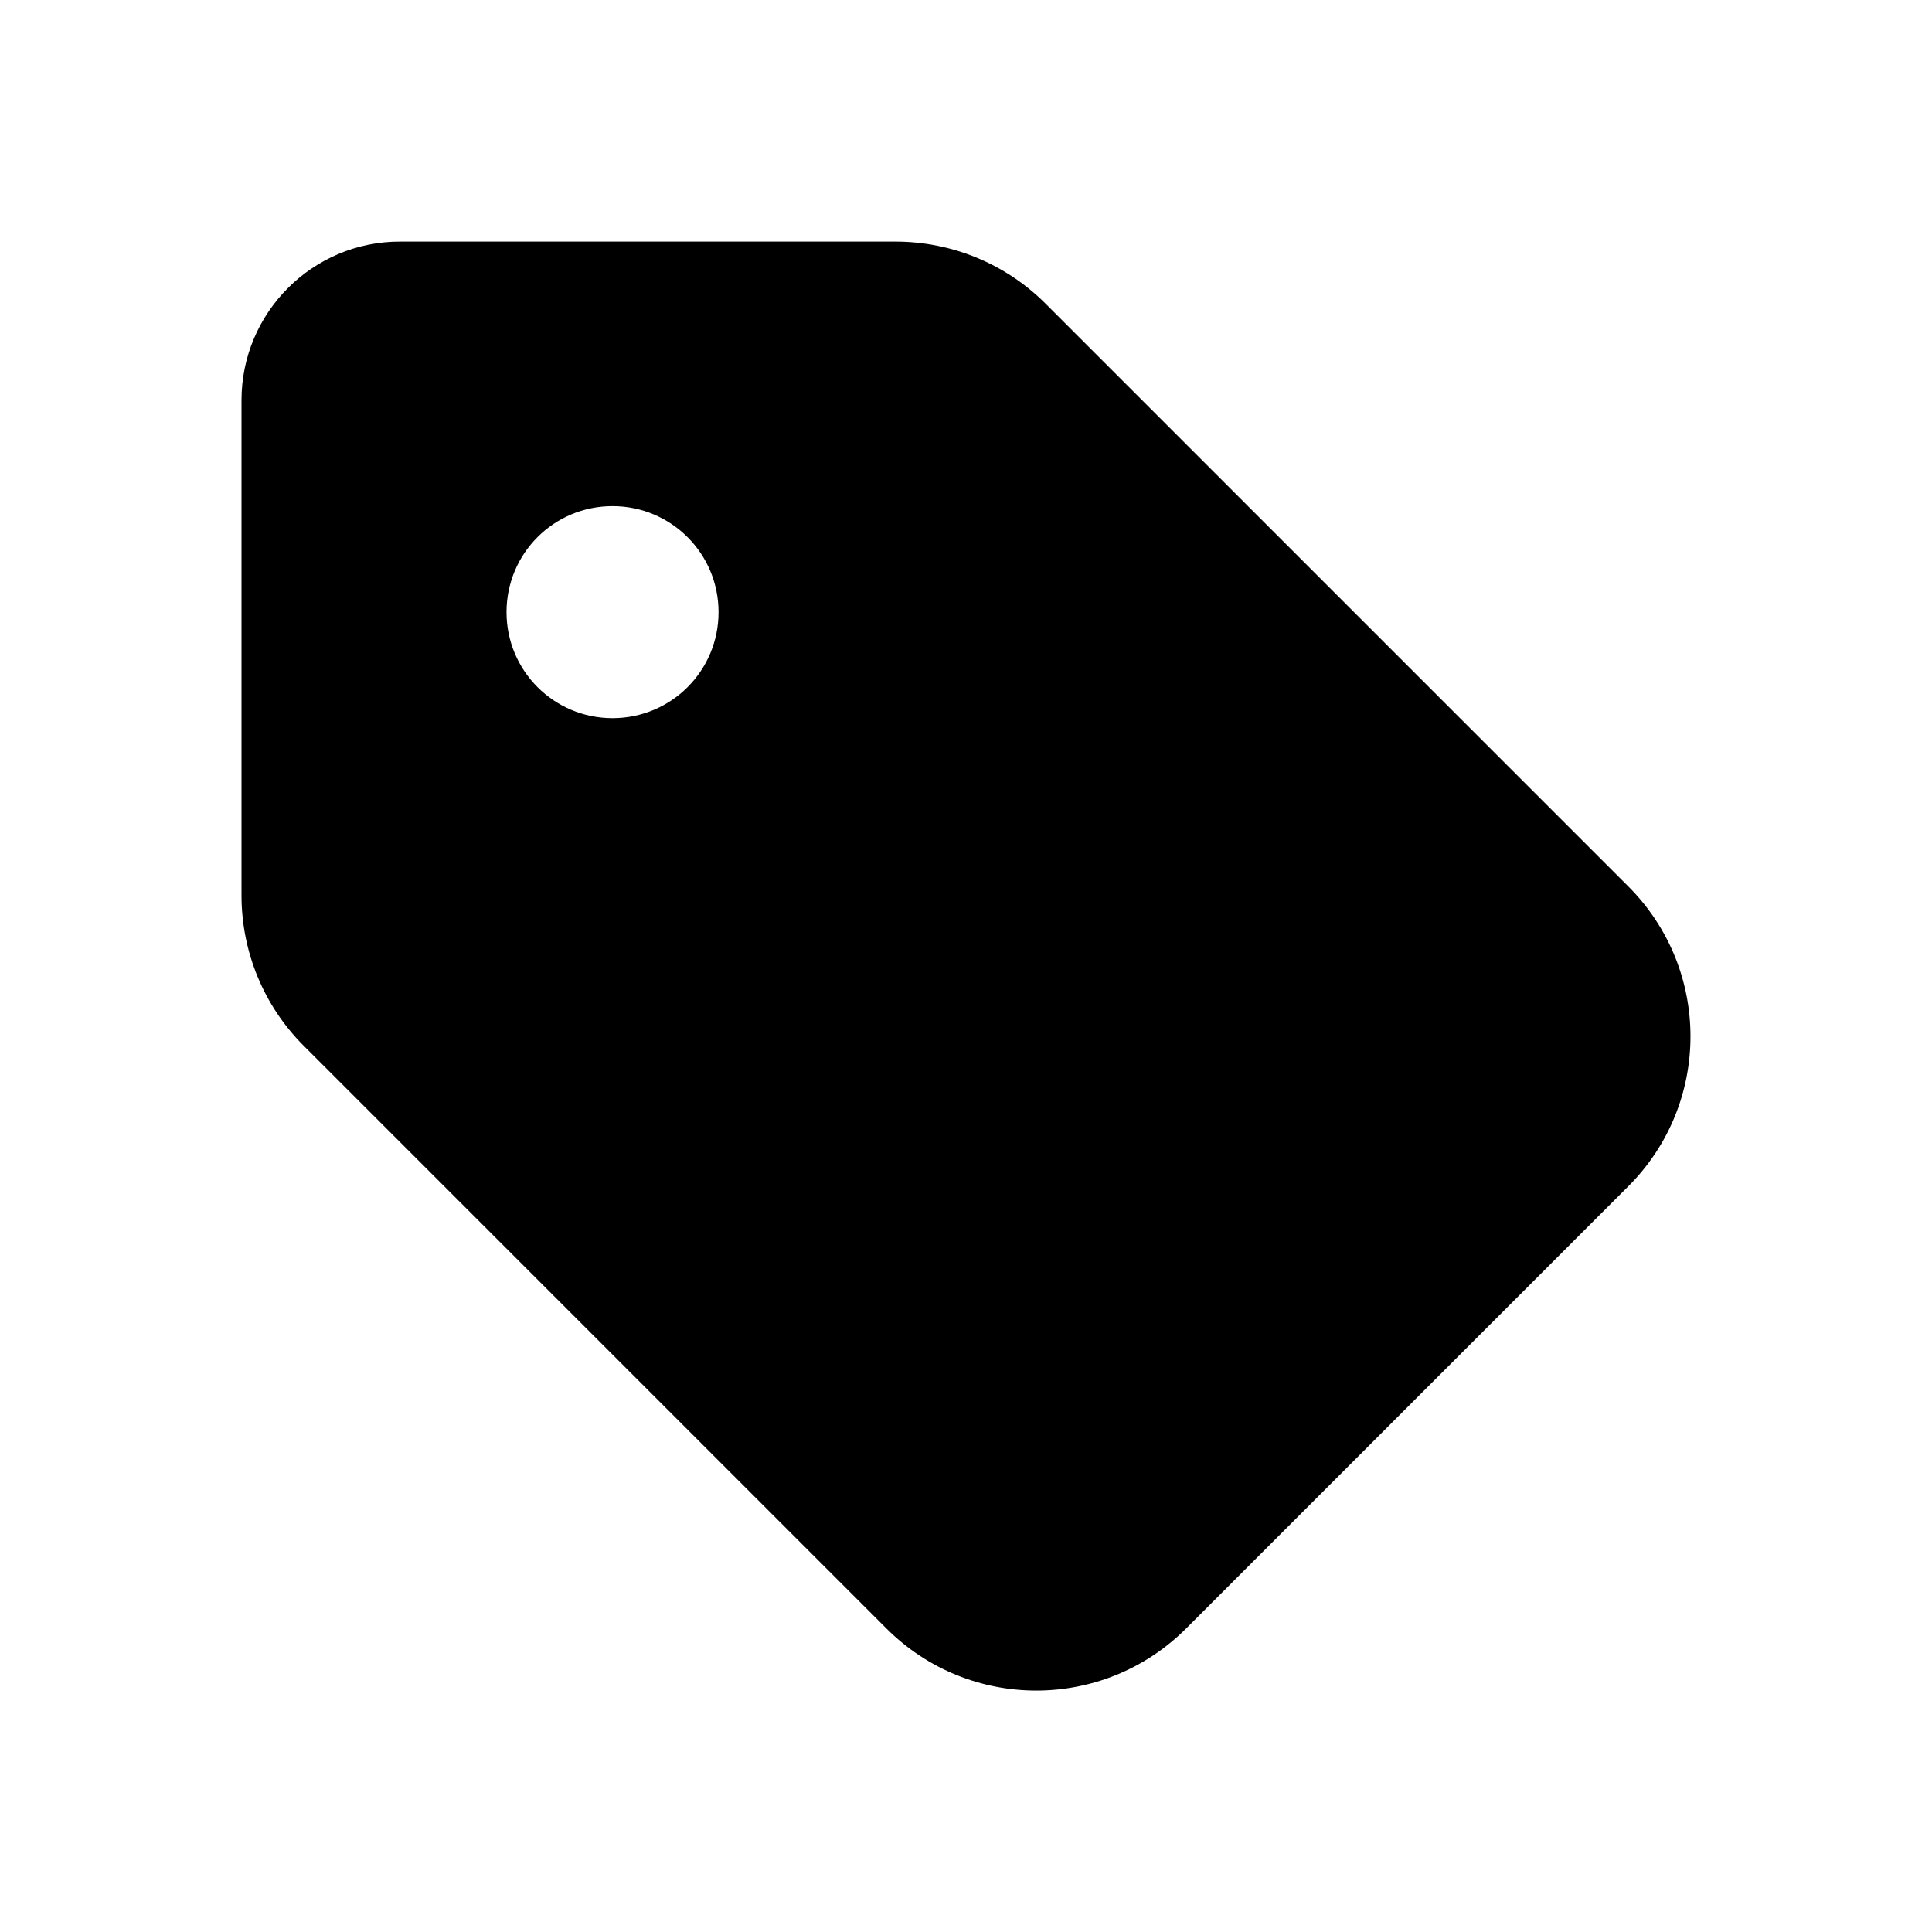
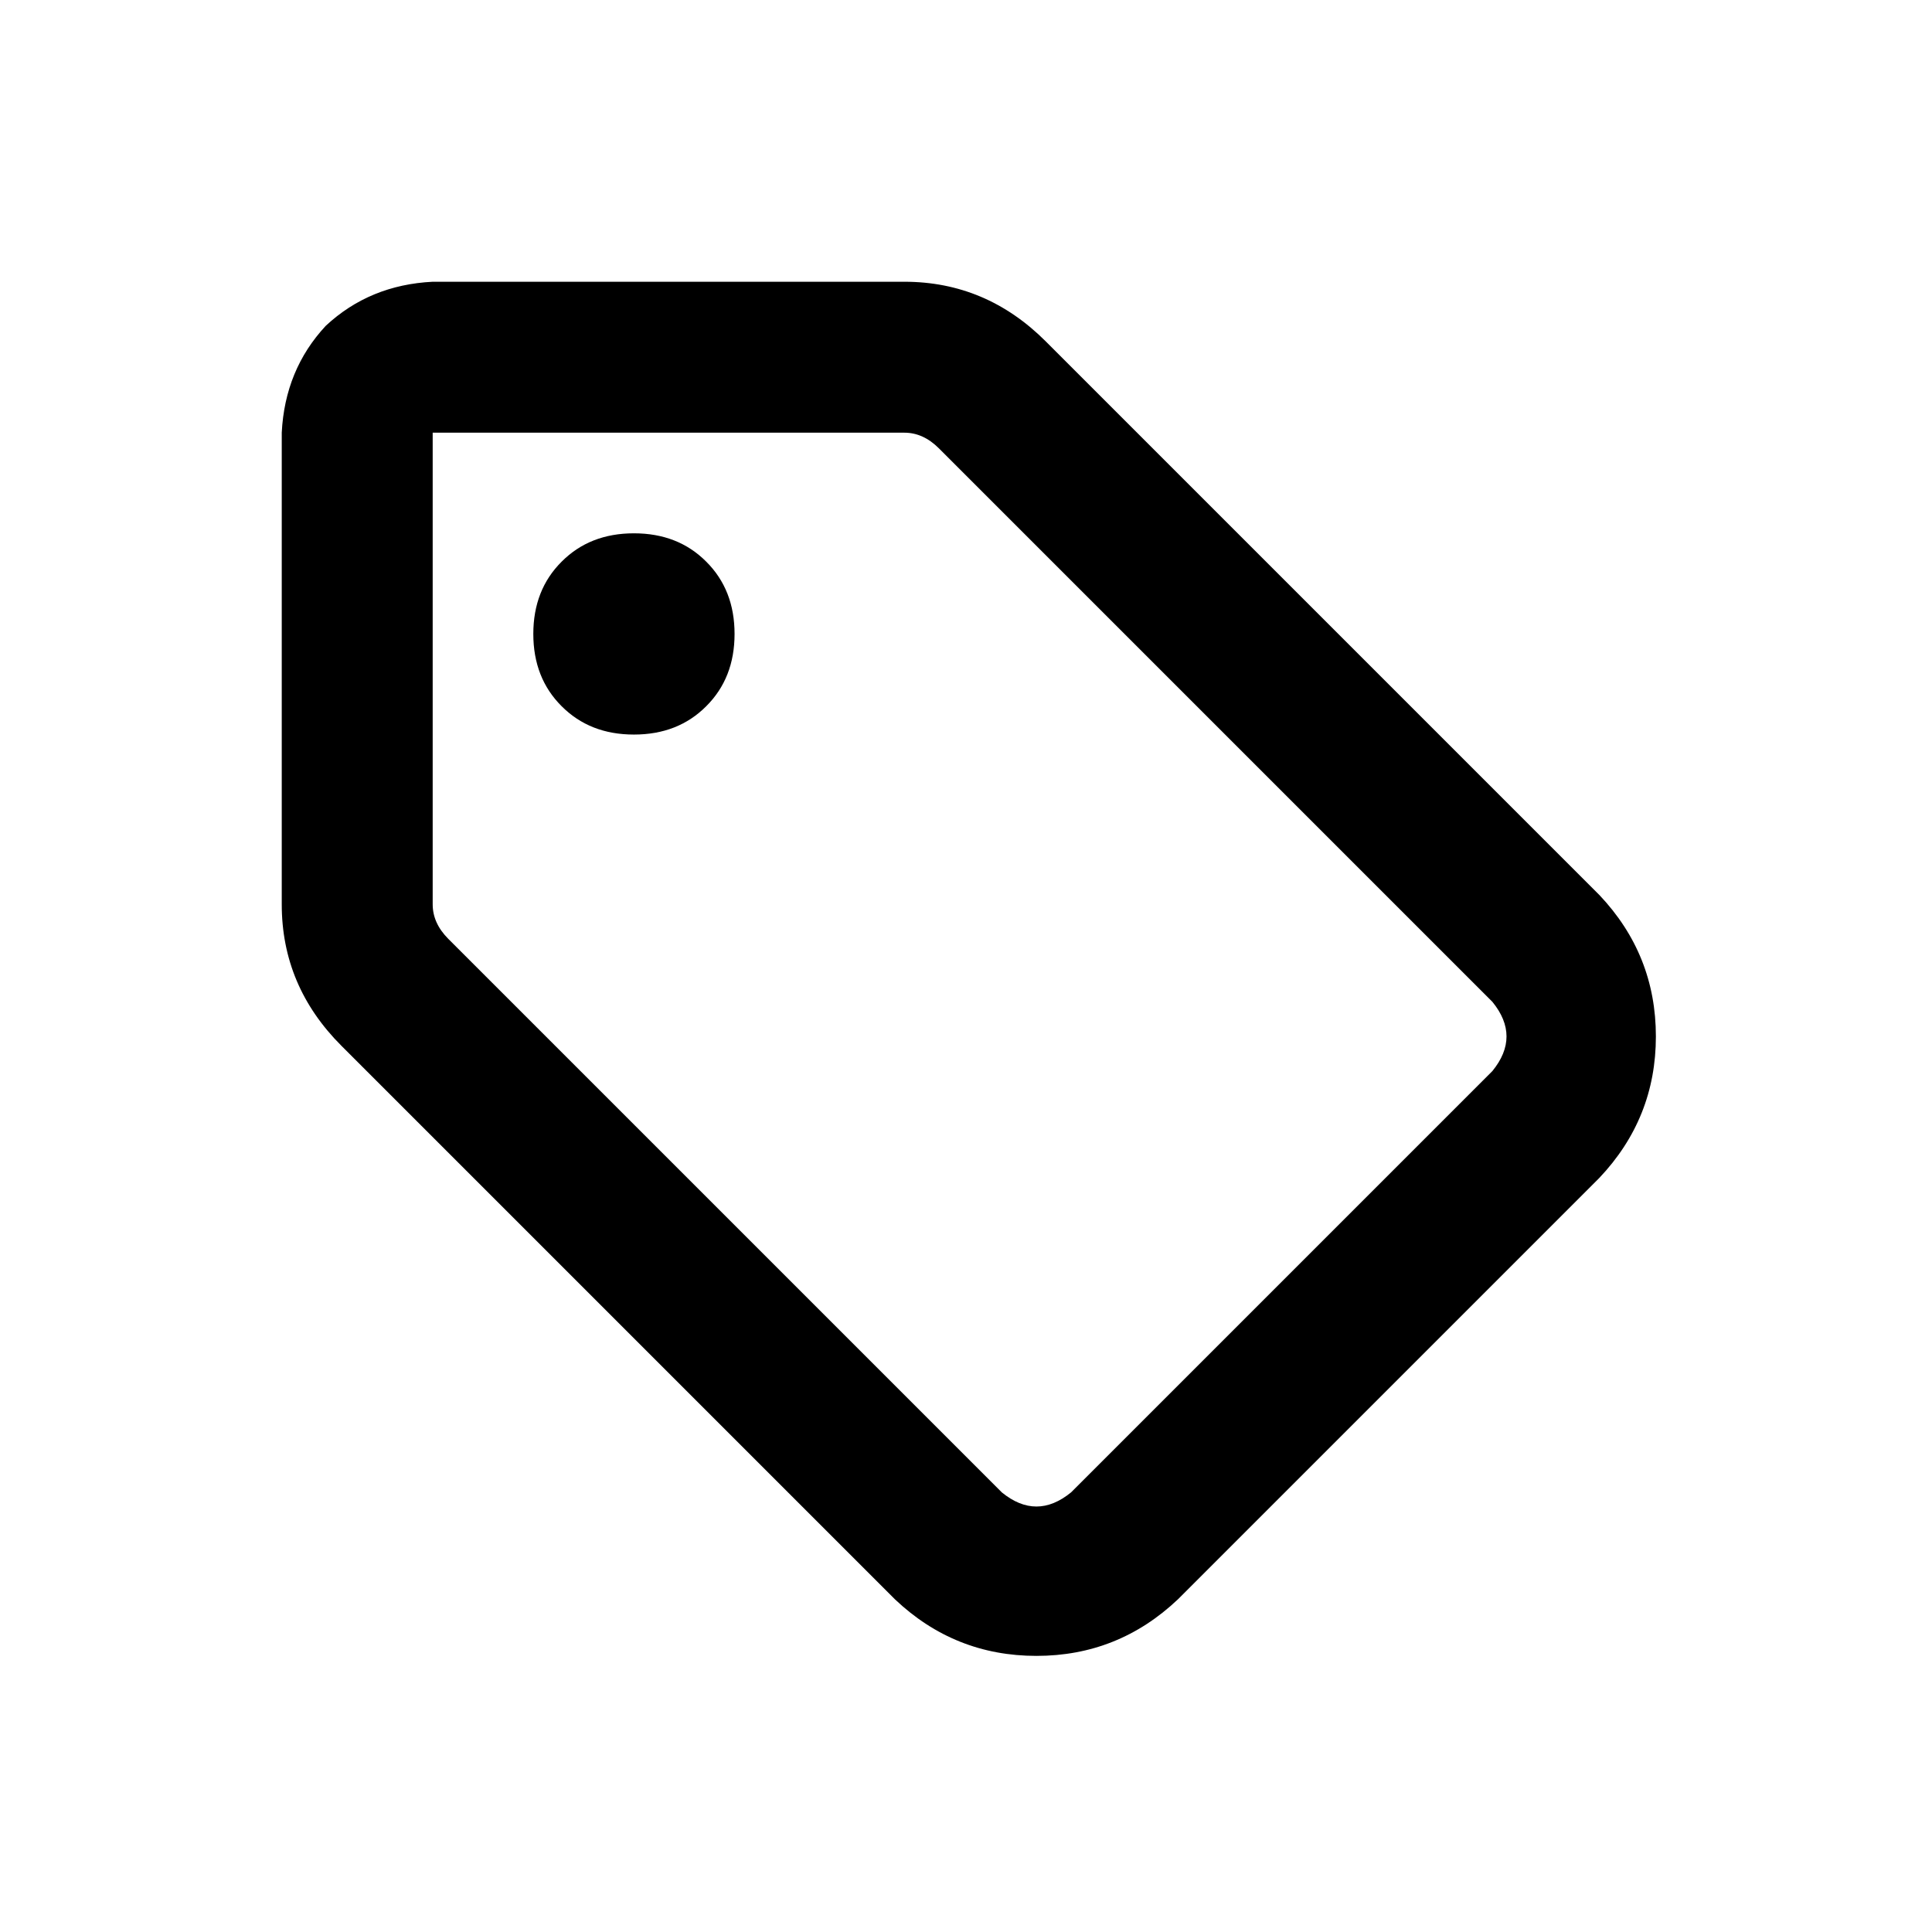
<svg xmlns="http://www.w3.org/2000/svg" version="1.1" width="24" height="24" viewBox="0 0 24 24">
-   <path d="M3 4.971v6.152c0 0.7 0.276 1.37 0.769 1.864l7.242 7.242c1.029 1.029 2.695 1.029 3.724 0l5.493-5.493c1.029-1.029 1.029-2.695 0-3.724l-7.242-7.242c-0.494-0.494-1.164-0.769-1.864-0.769h-6.147c-1.090-0.004-1.975 0.881-1.975 1.971zM7.609 8.921c-0.728 0-1.317-0.588-1.317-1.317s0.588-1.317 1.317-1.317c0.728 0 1.317 0.588 1.317 1.317s-0.588 1.317-1.317 1.317z" />
+   <path d="M6.625 7.875C6.625 7.51 6.742 7.211 6.977 6.977C7.211 6.742 7.51 6.625 7.875 6.625C8.24 6.625 8.539 6.742 8.773 6.977C9.008 7.211 9.125 7.51 9.125 7.875C9.125 8.24 9.008 8.539 8.773 8.773C8.539 9.008 8.24 9.125 7.875 9.125C7.51 9.125 7.211 9.008 6.977 8.773C6.742 8.539 6.625 8.24 6.625 7.875ZM11.234 3.5C11.912 3.5 12.497 3.747 12.992 4.242L19.867 11.117C20.336 11.612 20.57 12.198 20.57 12.875C20.57 13.552 20.336 14.138 19.867 14.633L14.633 19.867C14.138 20.336 13.552 20.57 12.875 20.57C12.198 20.57 11.612 20.336 11.117 19.867L4.242 12.992C3.747 12.497 3.5 11.912 3.5 11.234V5.375C3.526 4.854 3.708 4.411 4.047 4.047C4.411 3.708 4.854 3.526 5.375 3.5H11.234ZM5.57 11.664L12.445 18.539C12.732 18.773 13.018 18.773 13.305 18.539L18.539 13.305C18.773 13.018 18.773 12.732 18.539 12.445L11.664 5.57C11.534 5.44 11.391 5.375 11.234 5.375H5.375V11.234C5.375 11.391 5.44 11.534 5.57 11.664Z" />
</svg>
